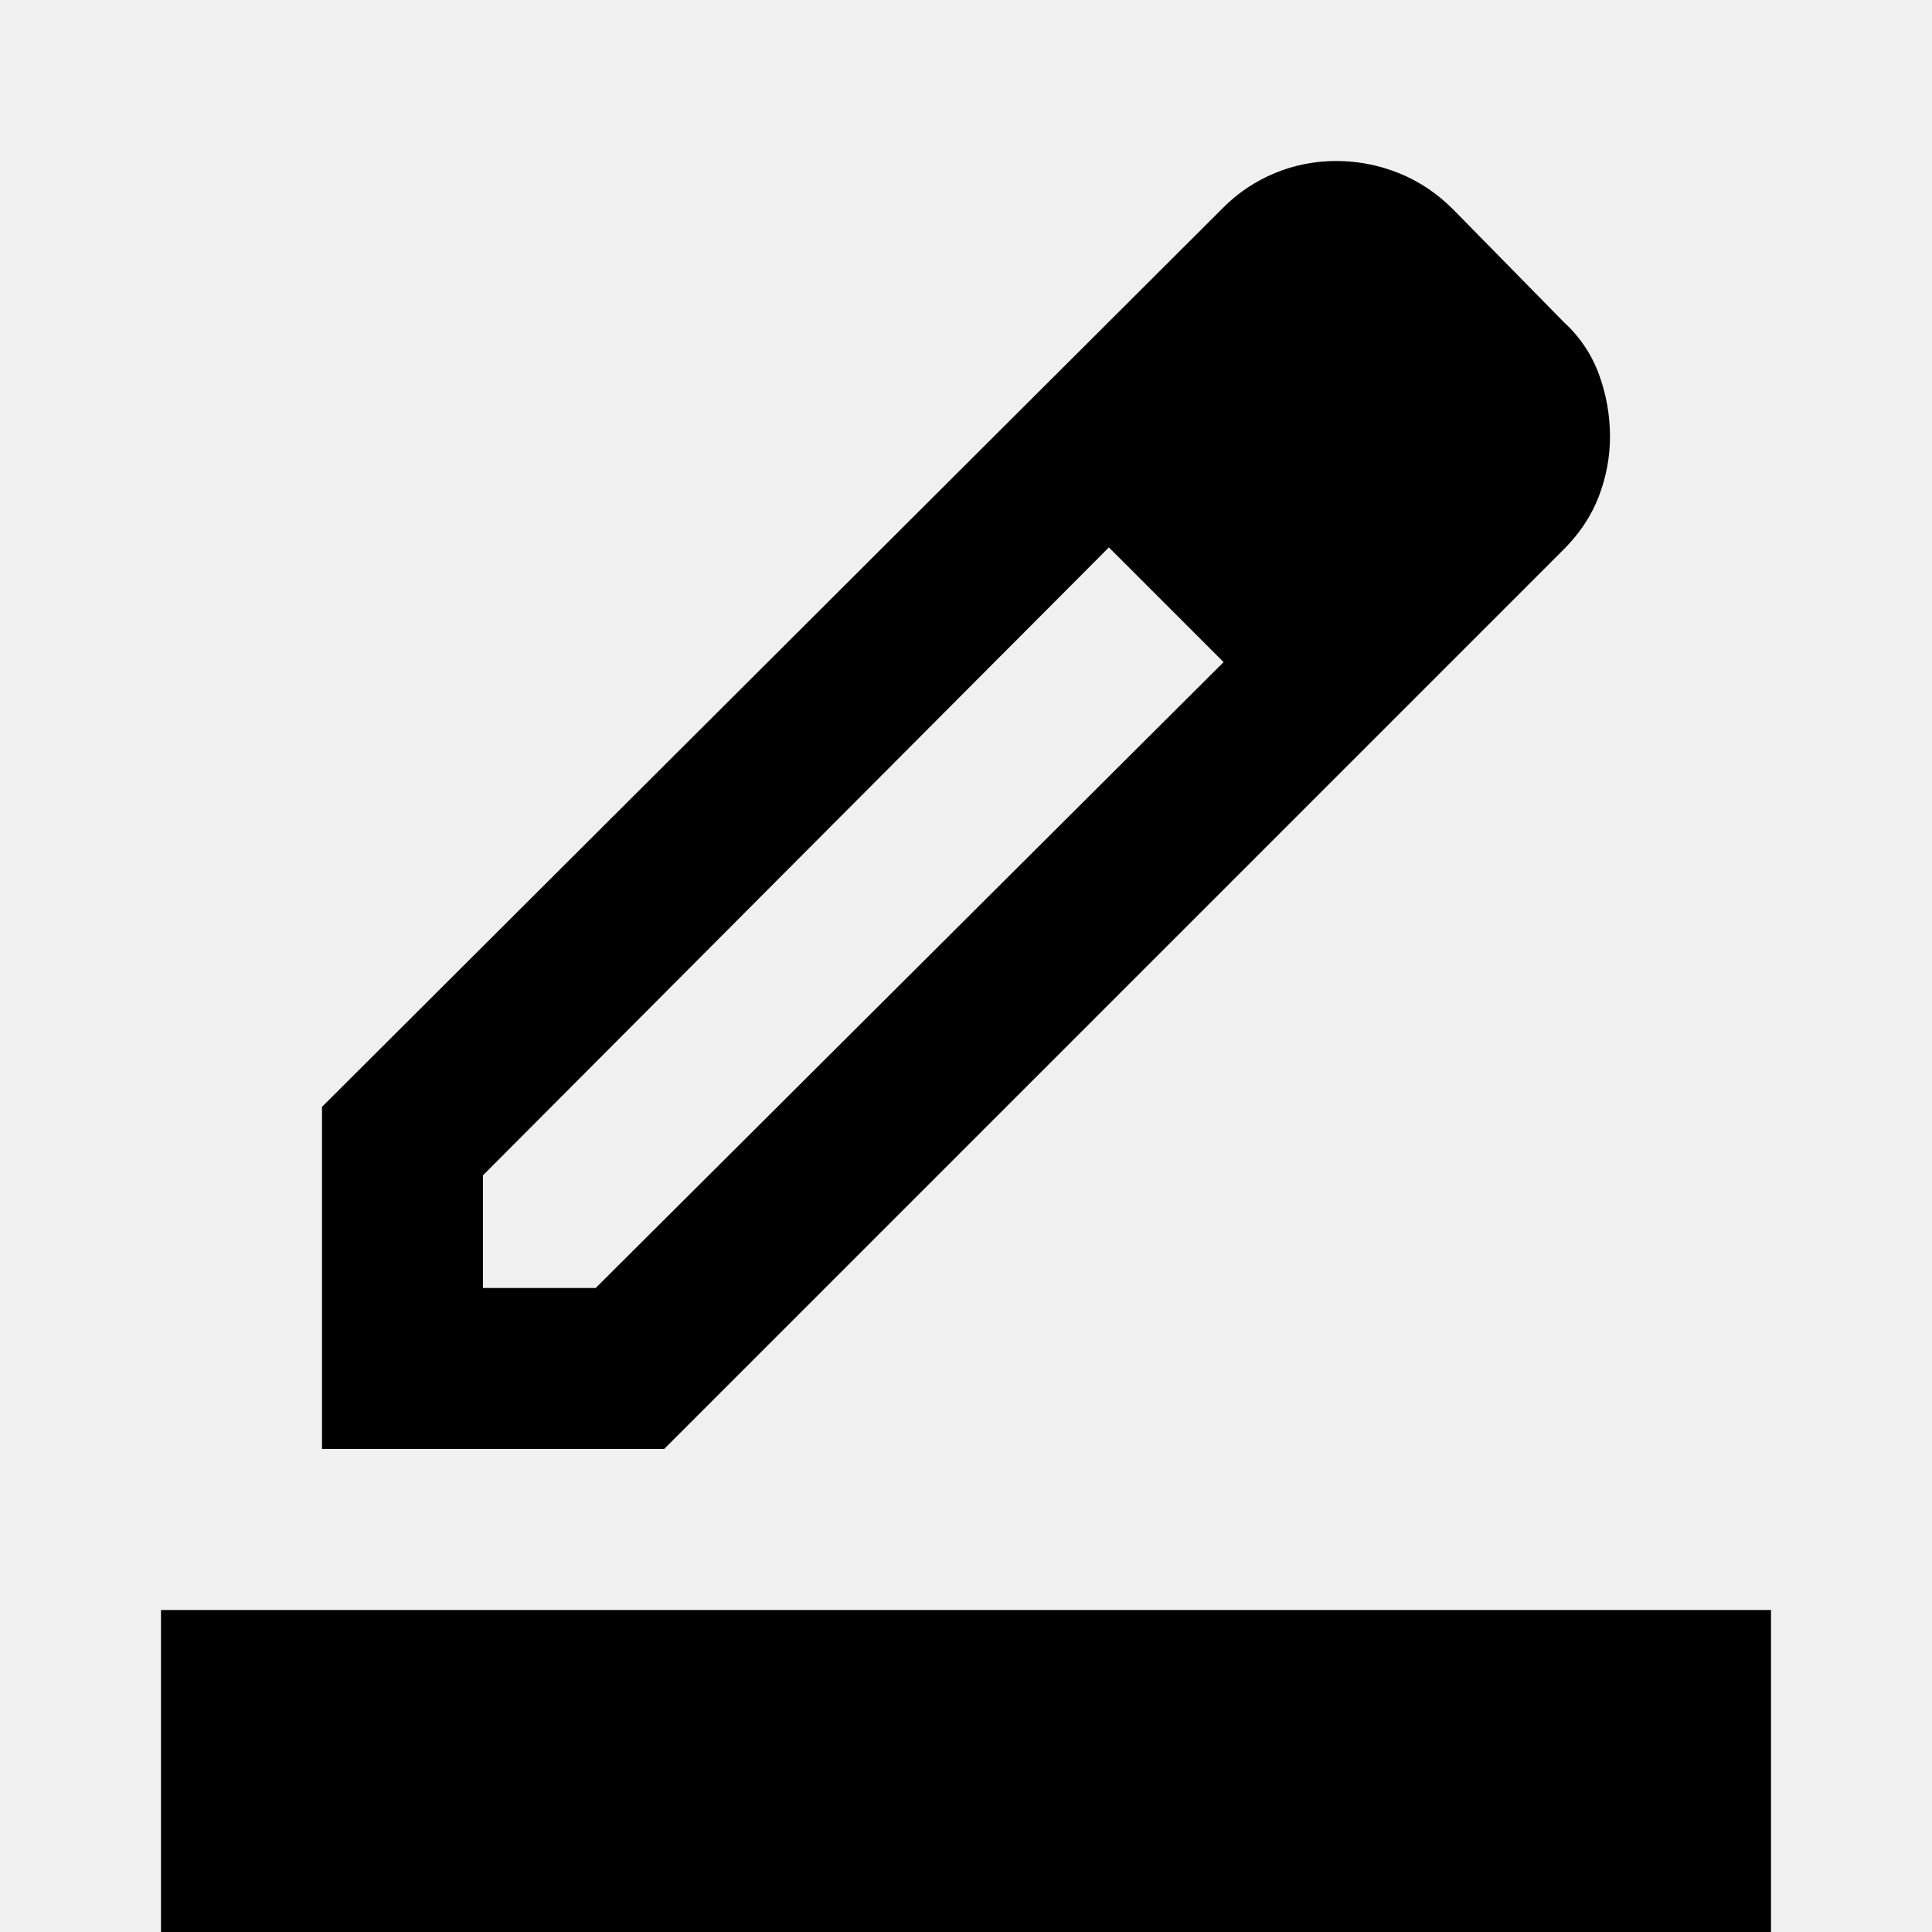
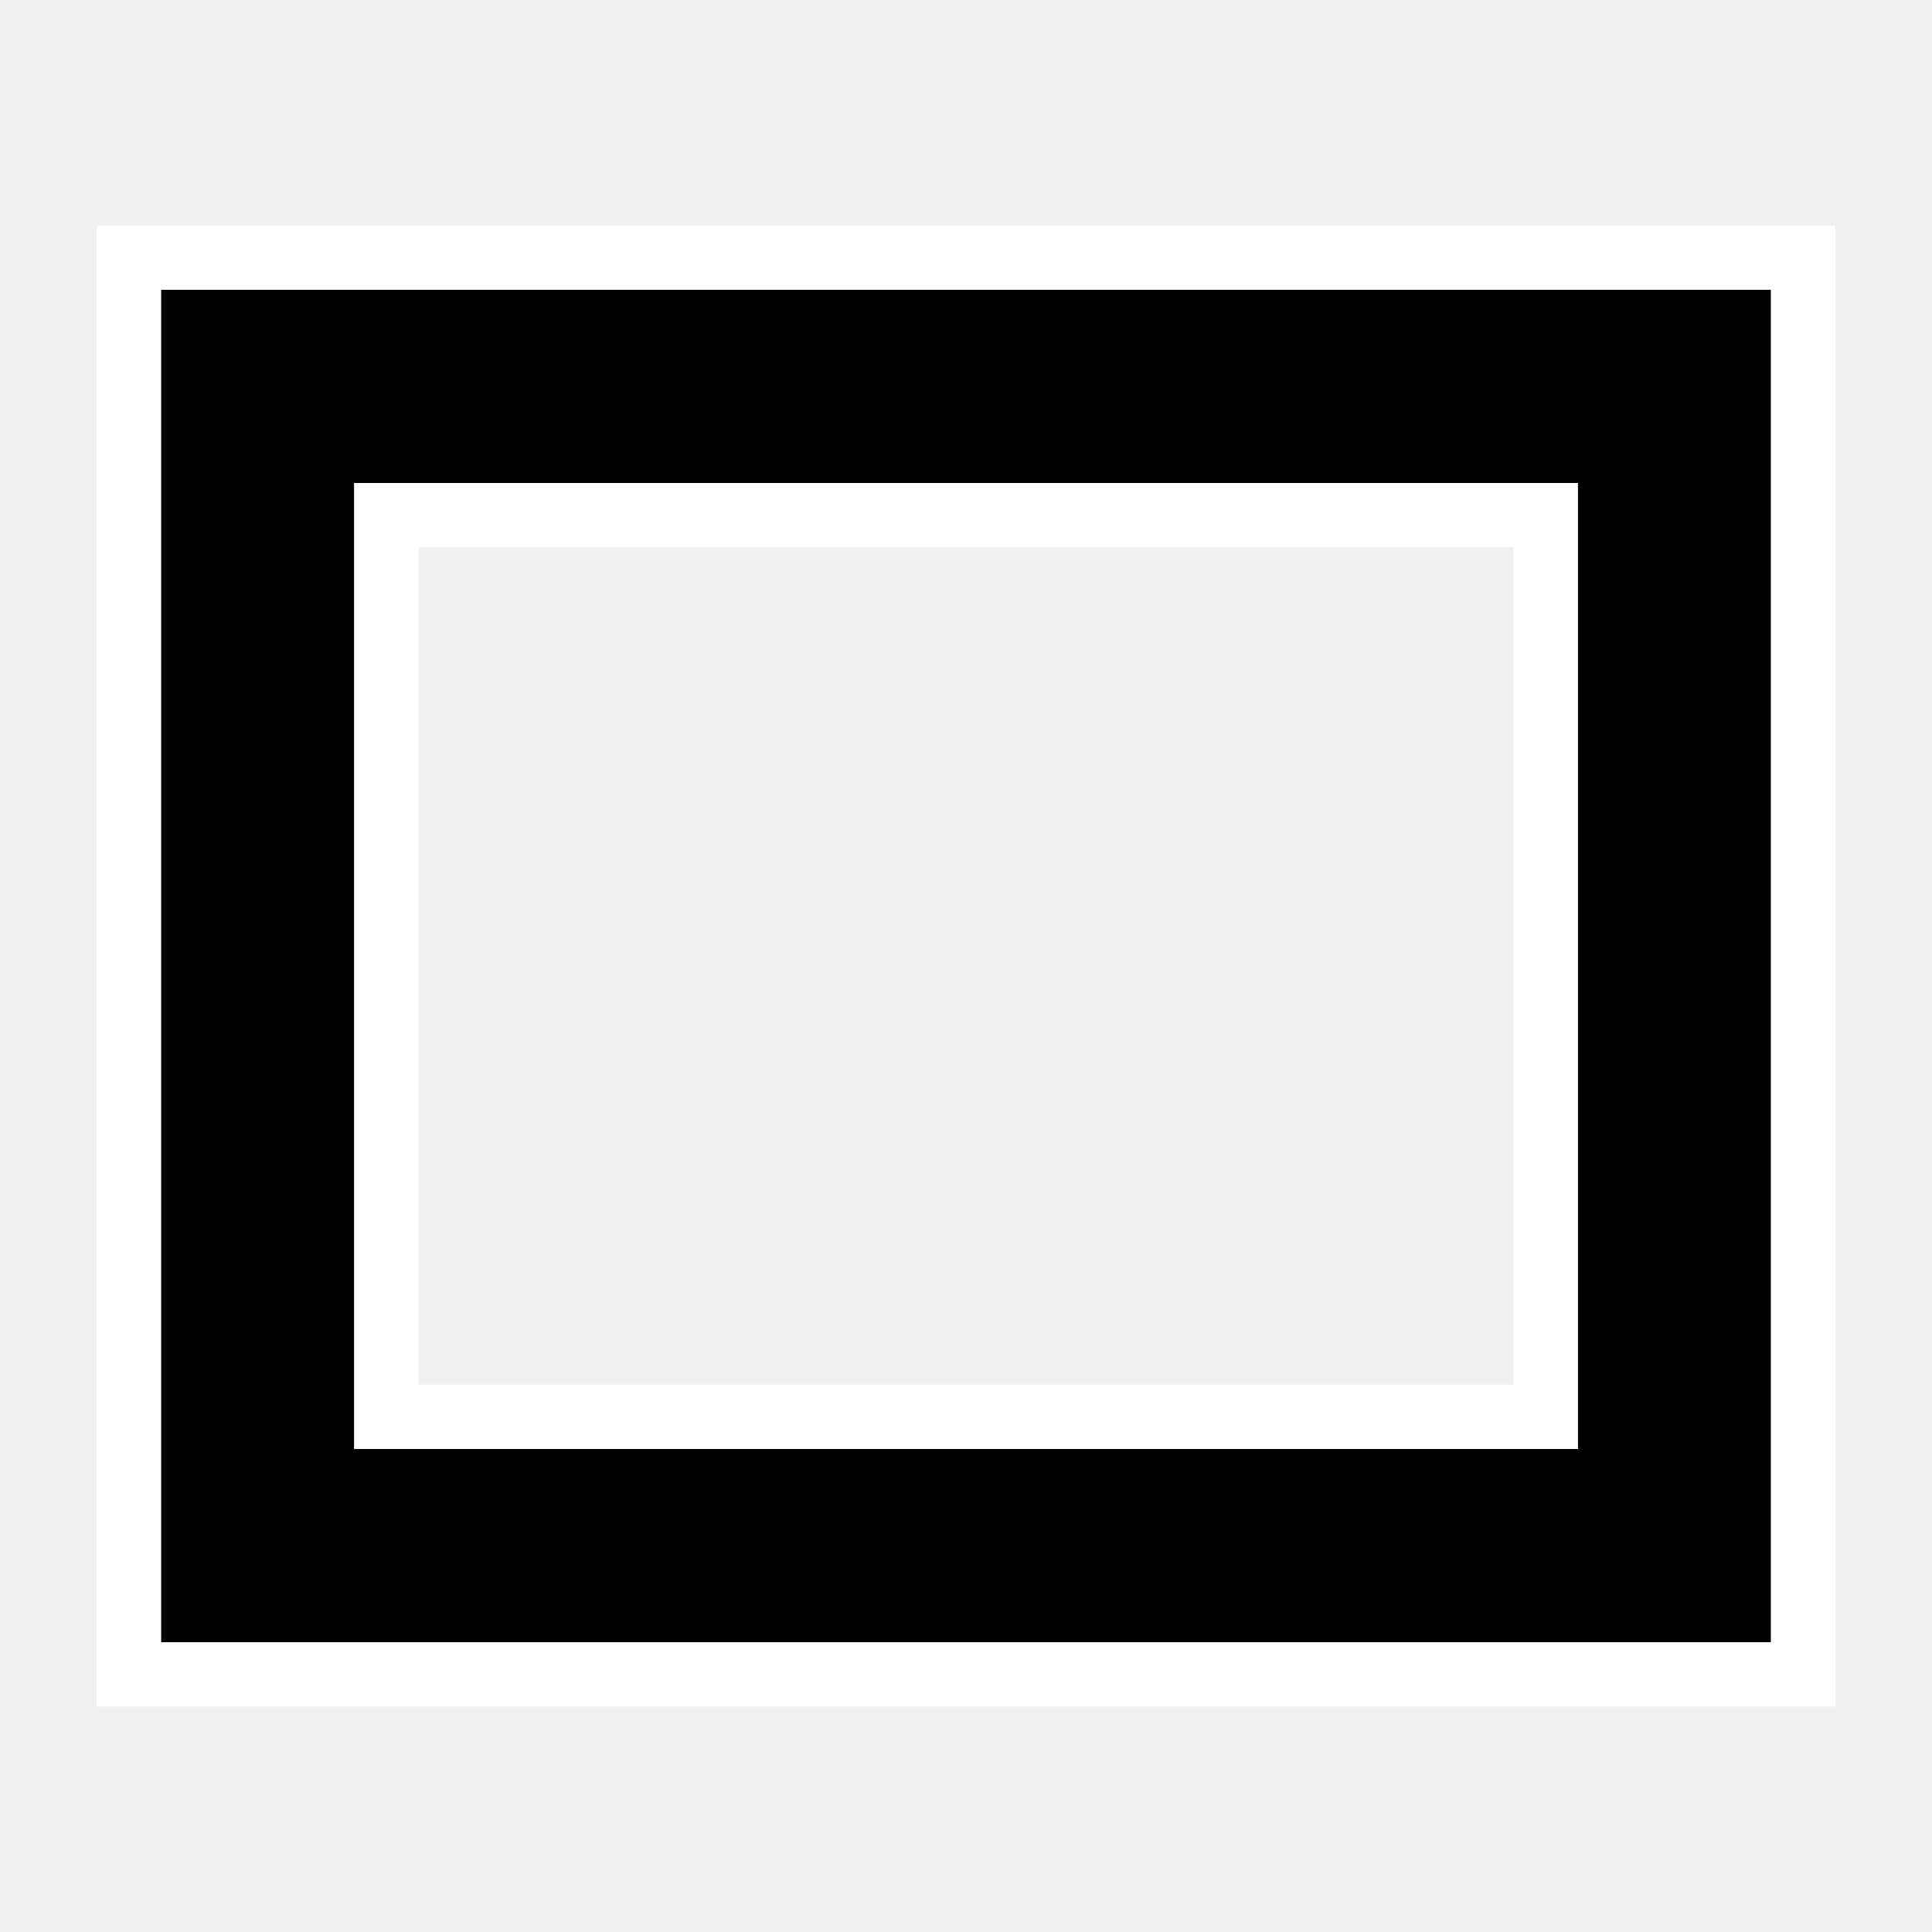
- <svg xmlns="http://www.w3.org/2000/svg" height="26px" viewBox="0 -960 960 960" width="26px" fill="currentColor">
-   <path d="M80 0v-160h800V0H80Zm160-320h56l312-311-29-29-28-28-311 312v56Zm-80 80v-170l448-447q11-11 25.5-17t30.5-6q16 0 31 6t27 18l55 56q12 11 17.5 26t5.5 31q0 15-5.5 29.5T777-687L330-240H160Zm560-504-56-56 56 56ZM608-631l-29-29-28-28 57 57Z" />
+ <svg xmlns="http://www.w3.org/2000/svg" viewBox="0 0 30 30" height="30px" width="30px">
+   <rect x="4" y="6" width="22" height="18" stroke-width="3" stroke="currentColor" fill-opacity="0" />
+   <rect x="2" y="4" width="26" height="22" stroke-width="1" stroke="#ffffff" fill-opacity="0" />
+   <rect x="6" y="8" width="18" height="14" stroke-width="1" stroke="#ffffff" fill-opacity="0" />
</svg>
